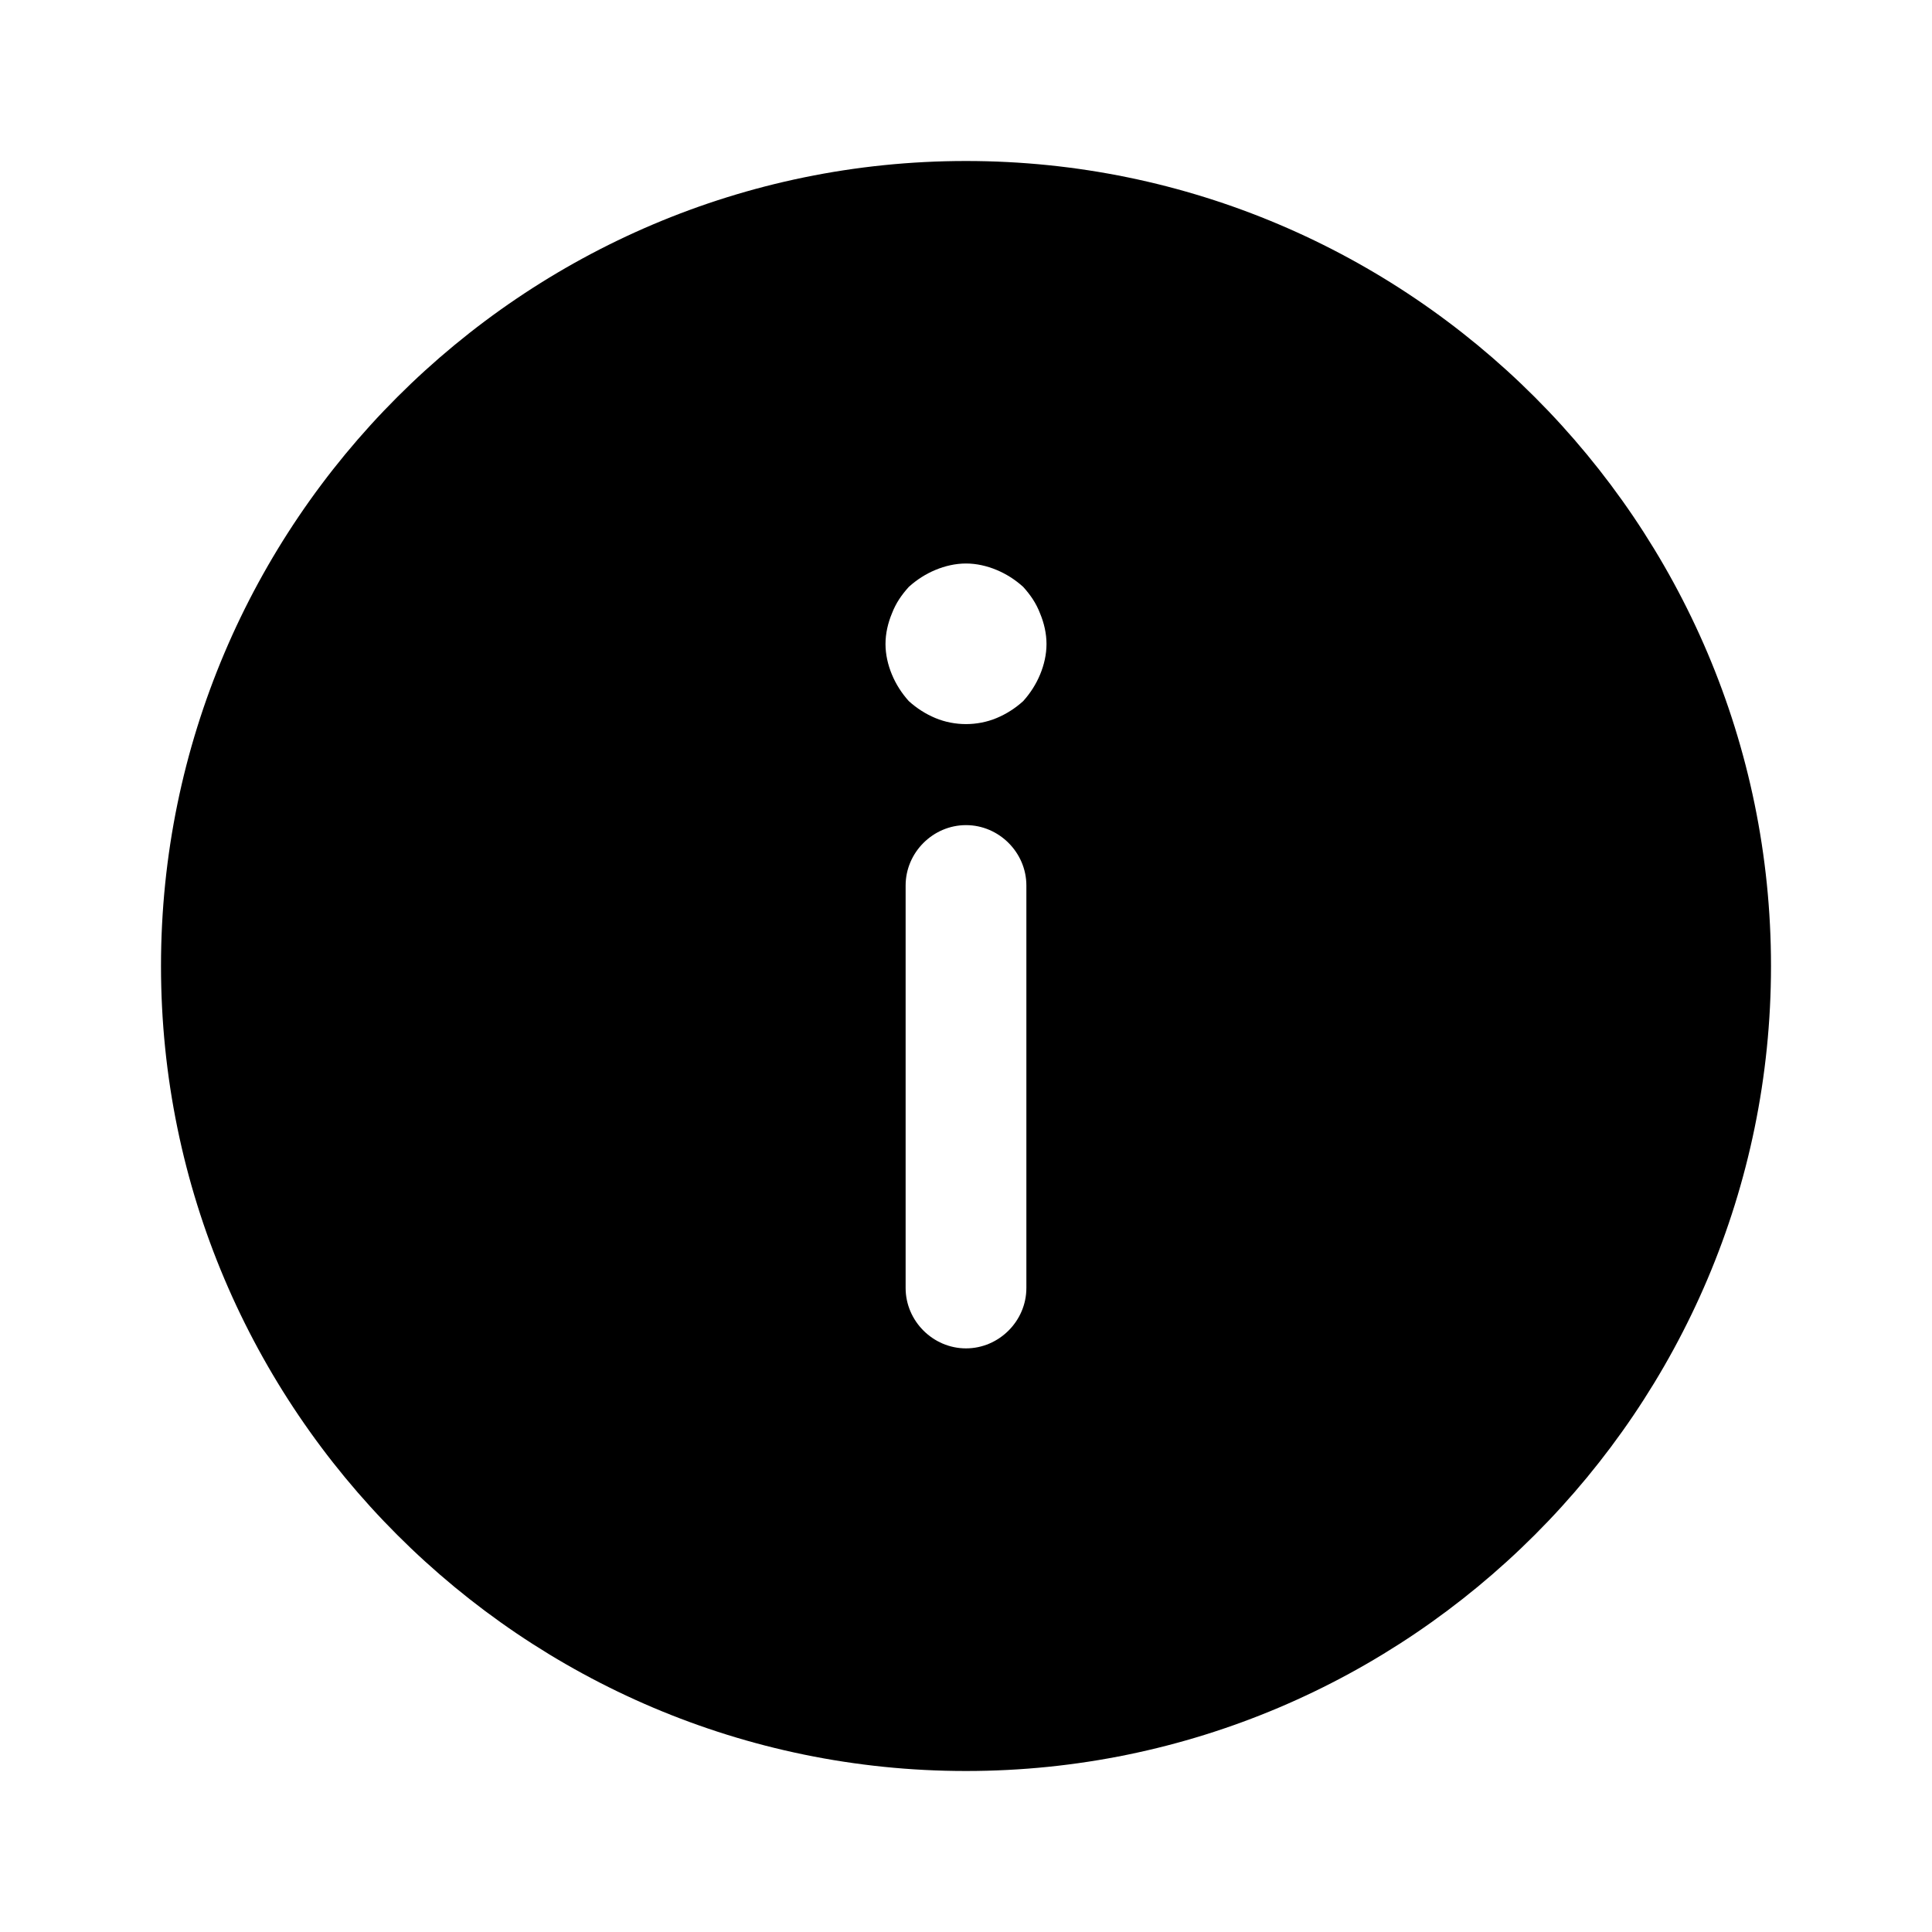
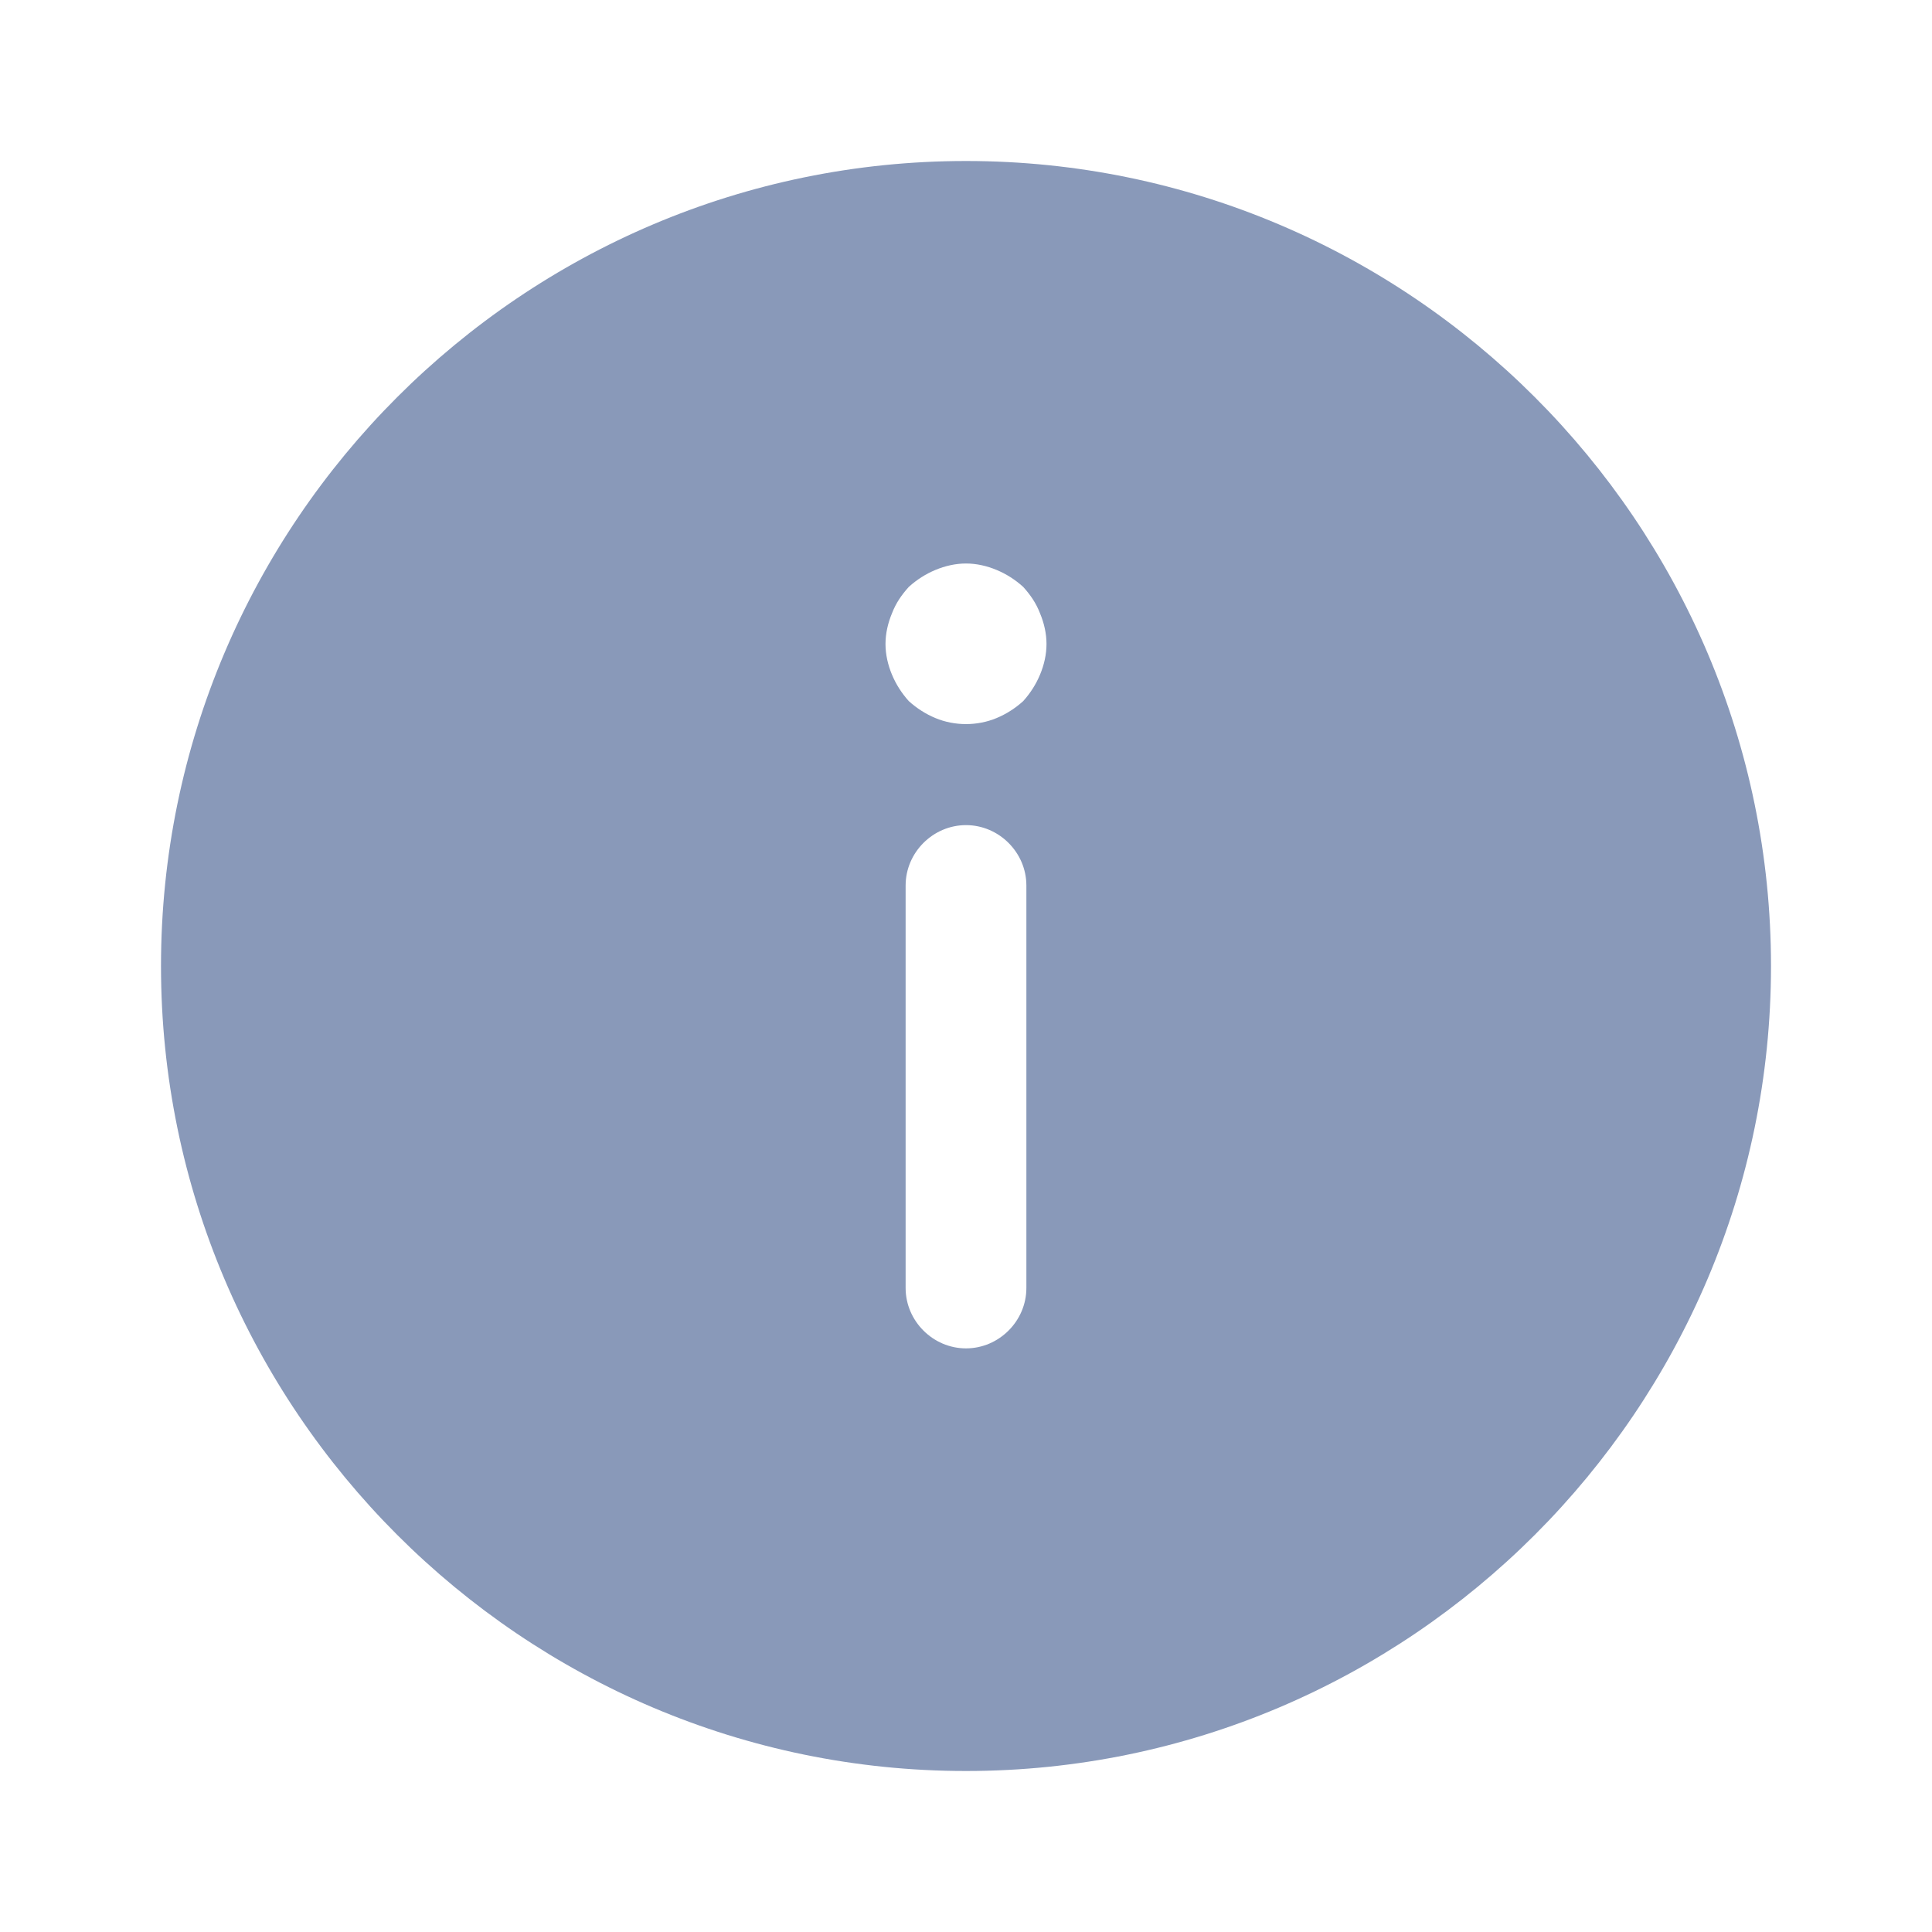
<svg xmlns="http://www.w3.org/2000/svg" width="24" height="24" viewBox="0 0 24 24" fill="none">
+   <style>
+         :root {
+             color: #8999B9;
+         }
+     </style>
  <path d="M12 22C17.51 22 22 17.51 22 12C22 6.49 17.51 2 12 2C6.49 2 2 6.49 2 12C2 17.51 6.49 22 12 22ZM12.75 16C12.75 16.41 12.41 16.75 12 16.75C11.59 16.75 11.25 16.41 11.25 16L11.25 11C11.25 10.59 11.59 10.25 12 10.25C12.41 10.25 12.75 10.59 12.75 11L12.75 16ZM11.08 7.62C11.13 7.49 11.2 7.39 11.29 7.29C11.39 7.2 11.5 7.13 11.62 7.08C11.74 7.03 11.87 7 12 7C12.13 7 12.26 7.03 12.38 7.08C12.5 7.13 12.61 7.2 12.71 7.29C12.8 7.39 12.87 7.49 12.92 7.62C12.97 7.74 13 7.87 13 8C13 8.13 12.97 8.26 12.92 8.38C12.87 8.5 12.8 8.61 12.71 8.71C12.61 8.8 12.5 8.87 12.38 8.92C12.14 9.02 11.86 9.02 11.62 8.92C11.5 8.87 11.39 8.8 11.29 8.71C11.2 8.61 11.13 8.5 11.08 8.38C11.03 8.26 11 8.13 11 8C11 7.87 11.03 7.74 11.08 7.62Z" fill="currentColor" />
</svg>
